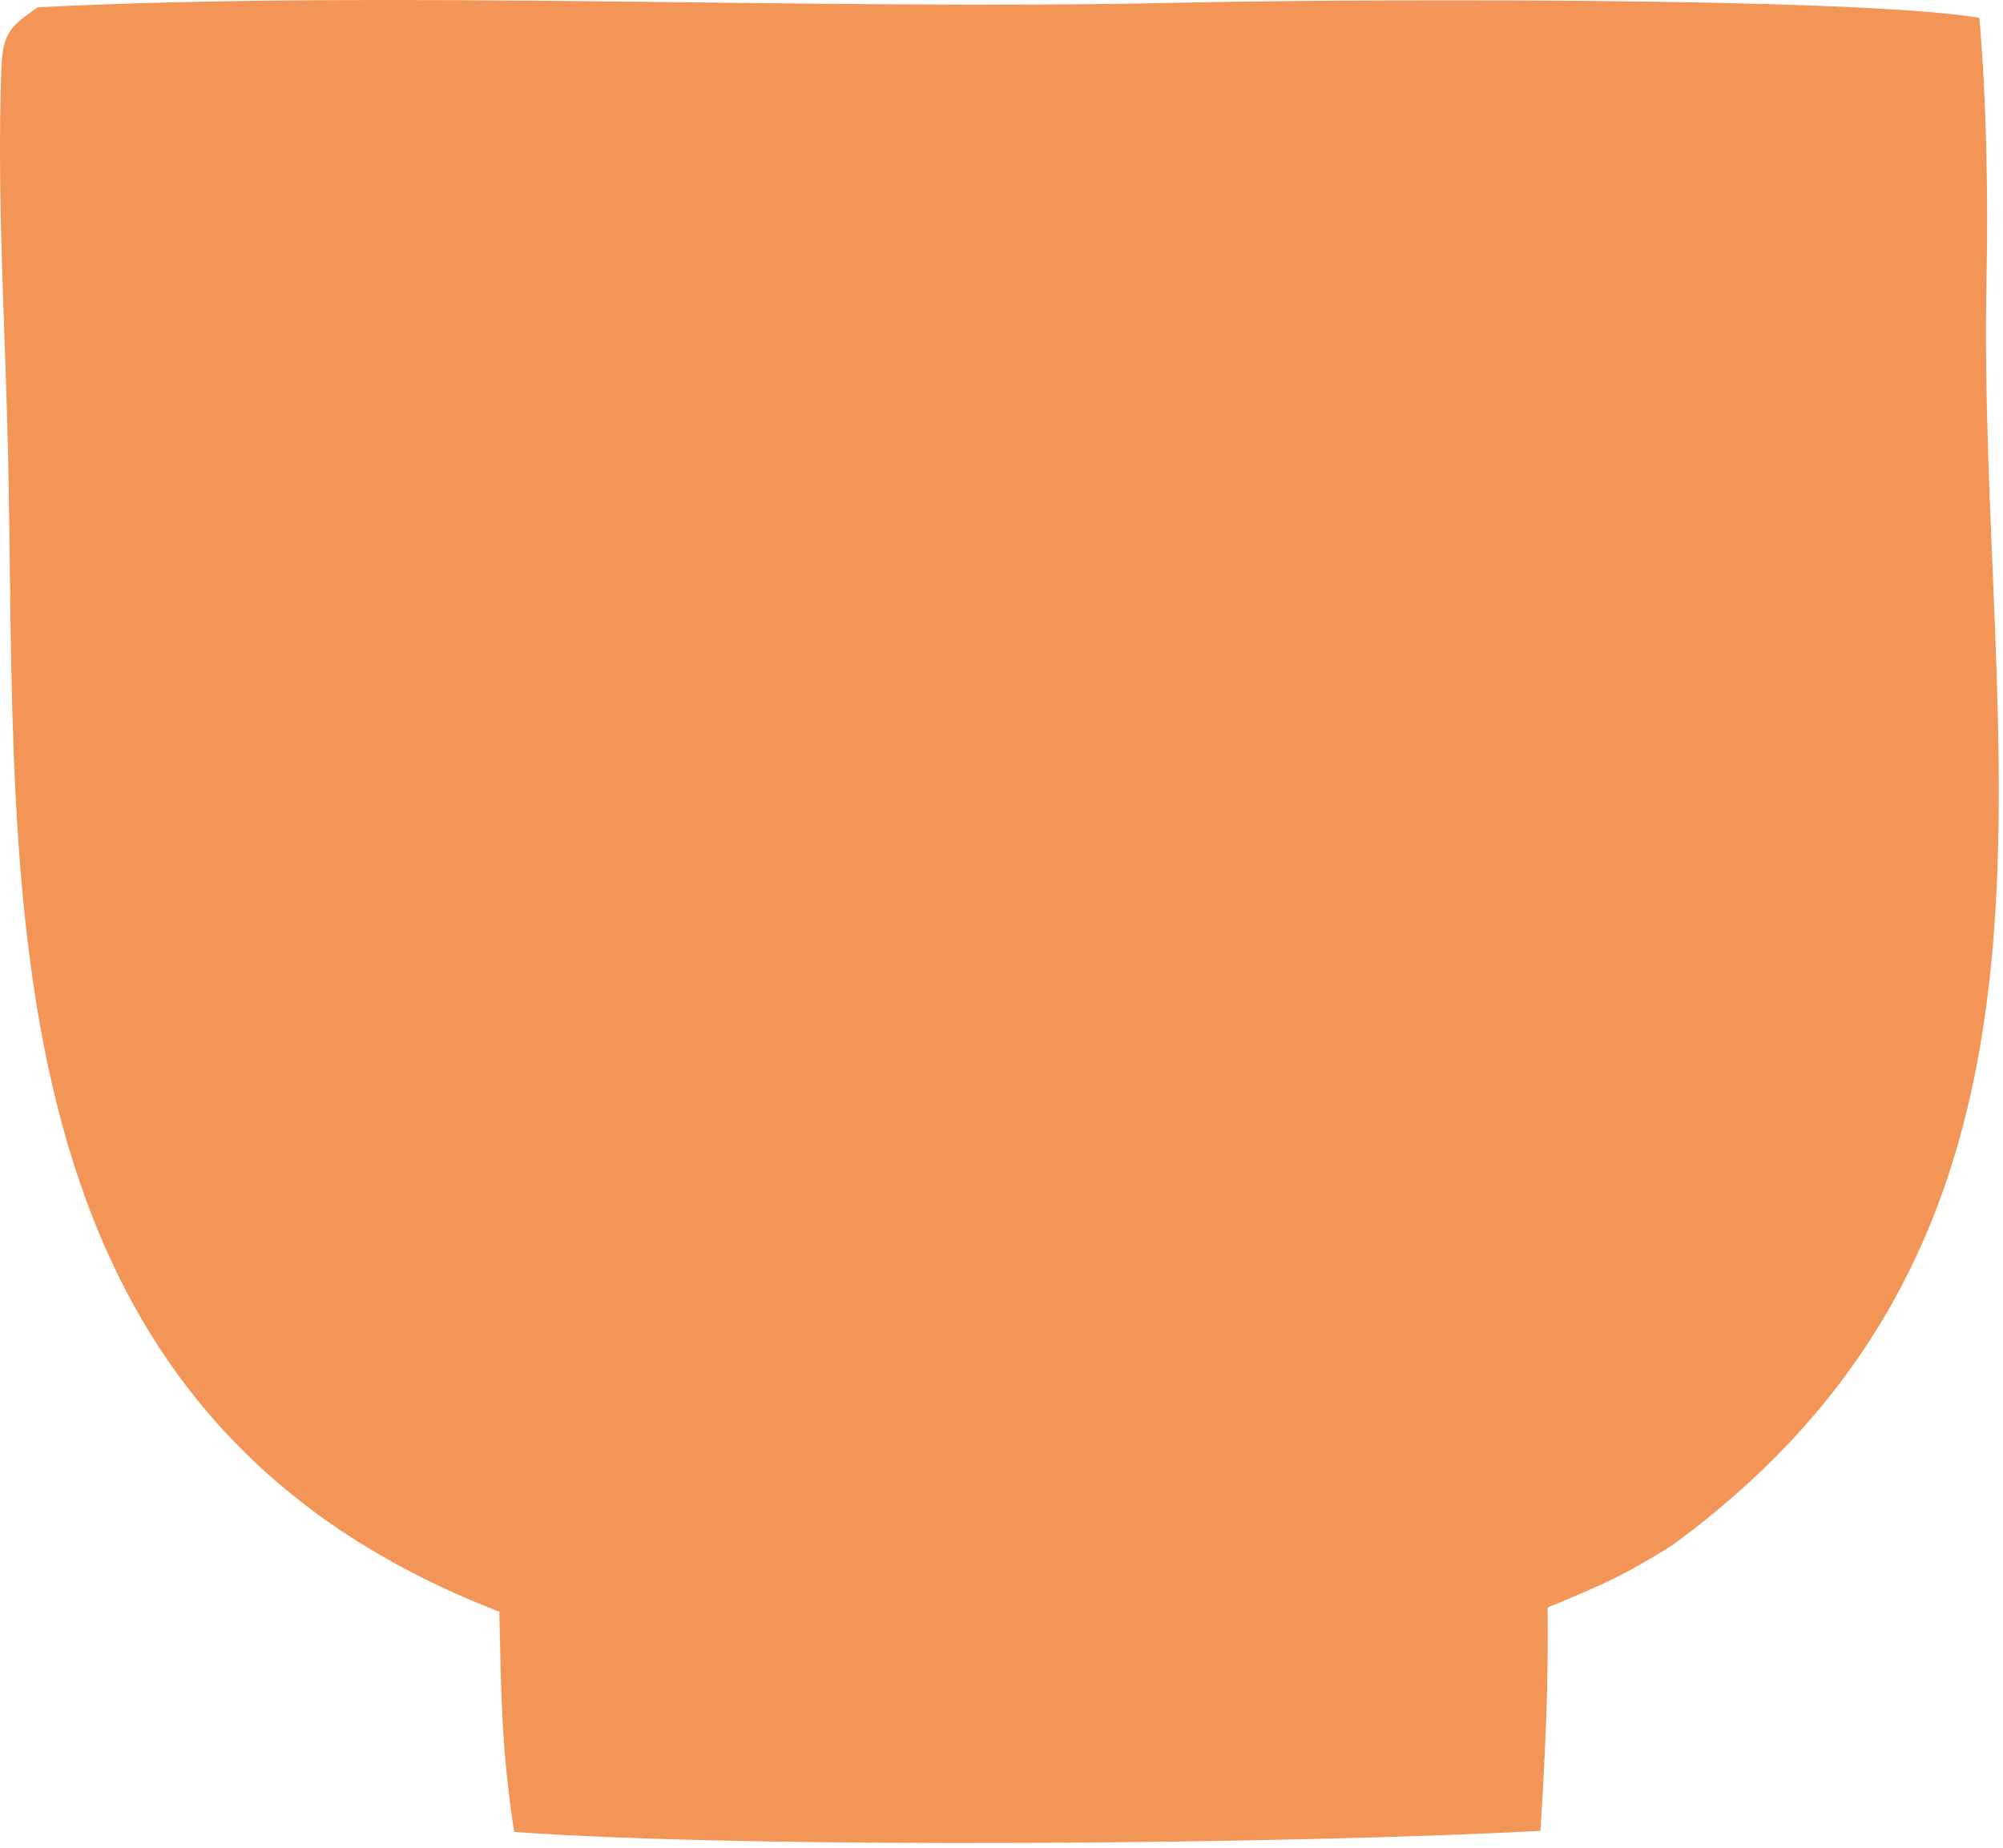
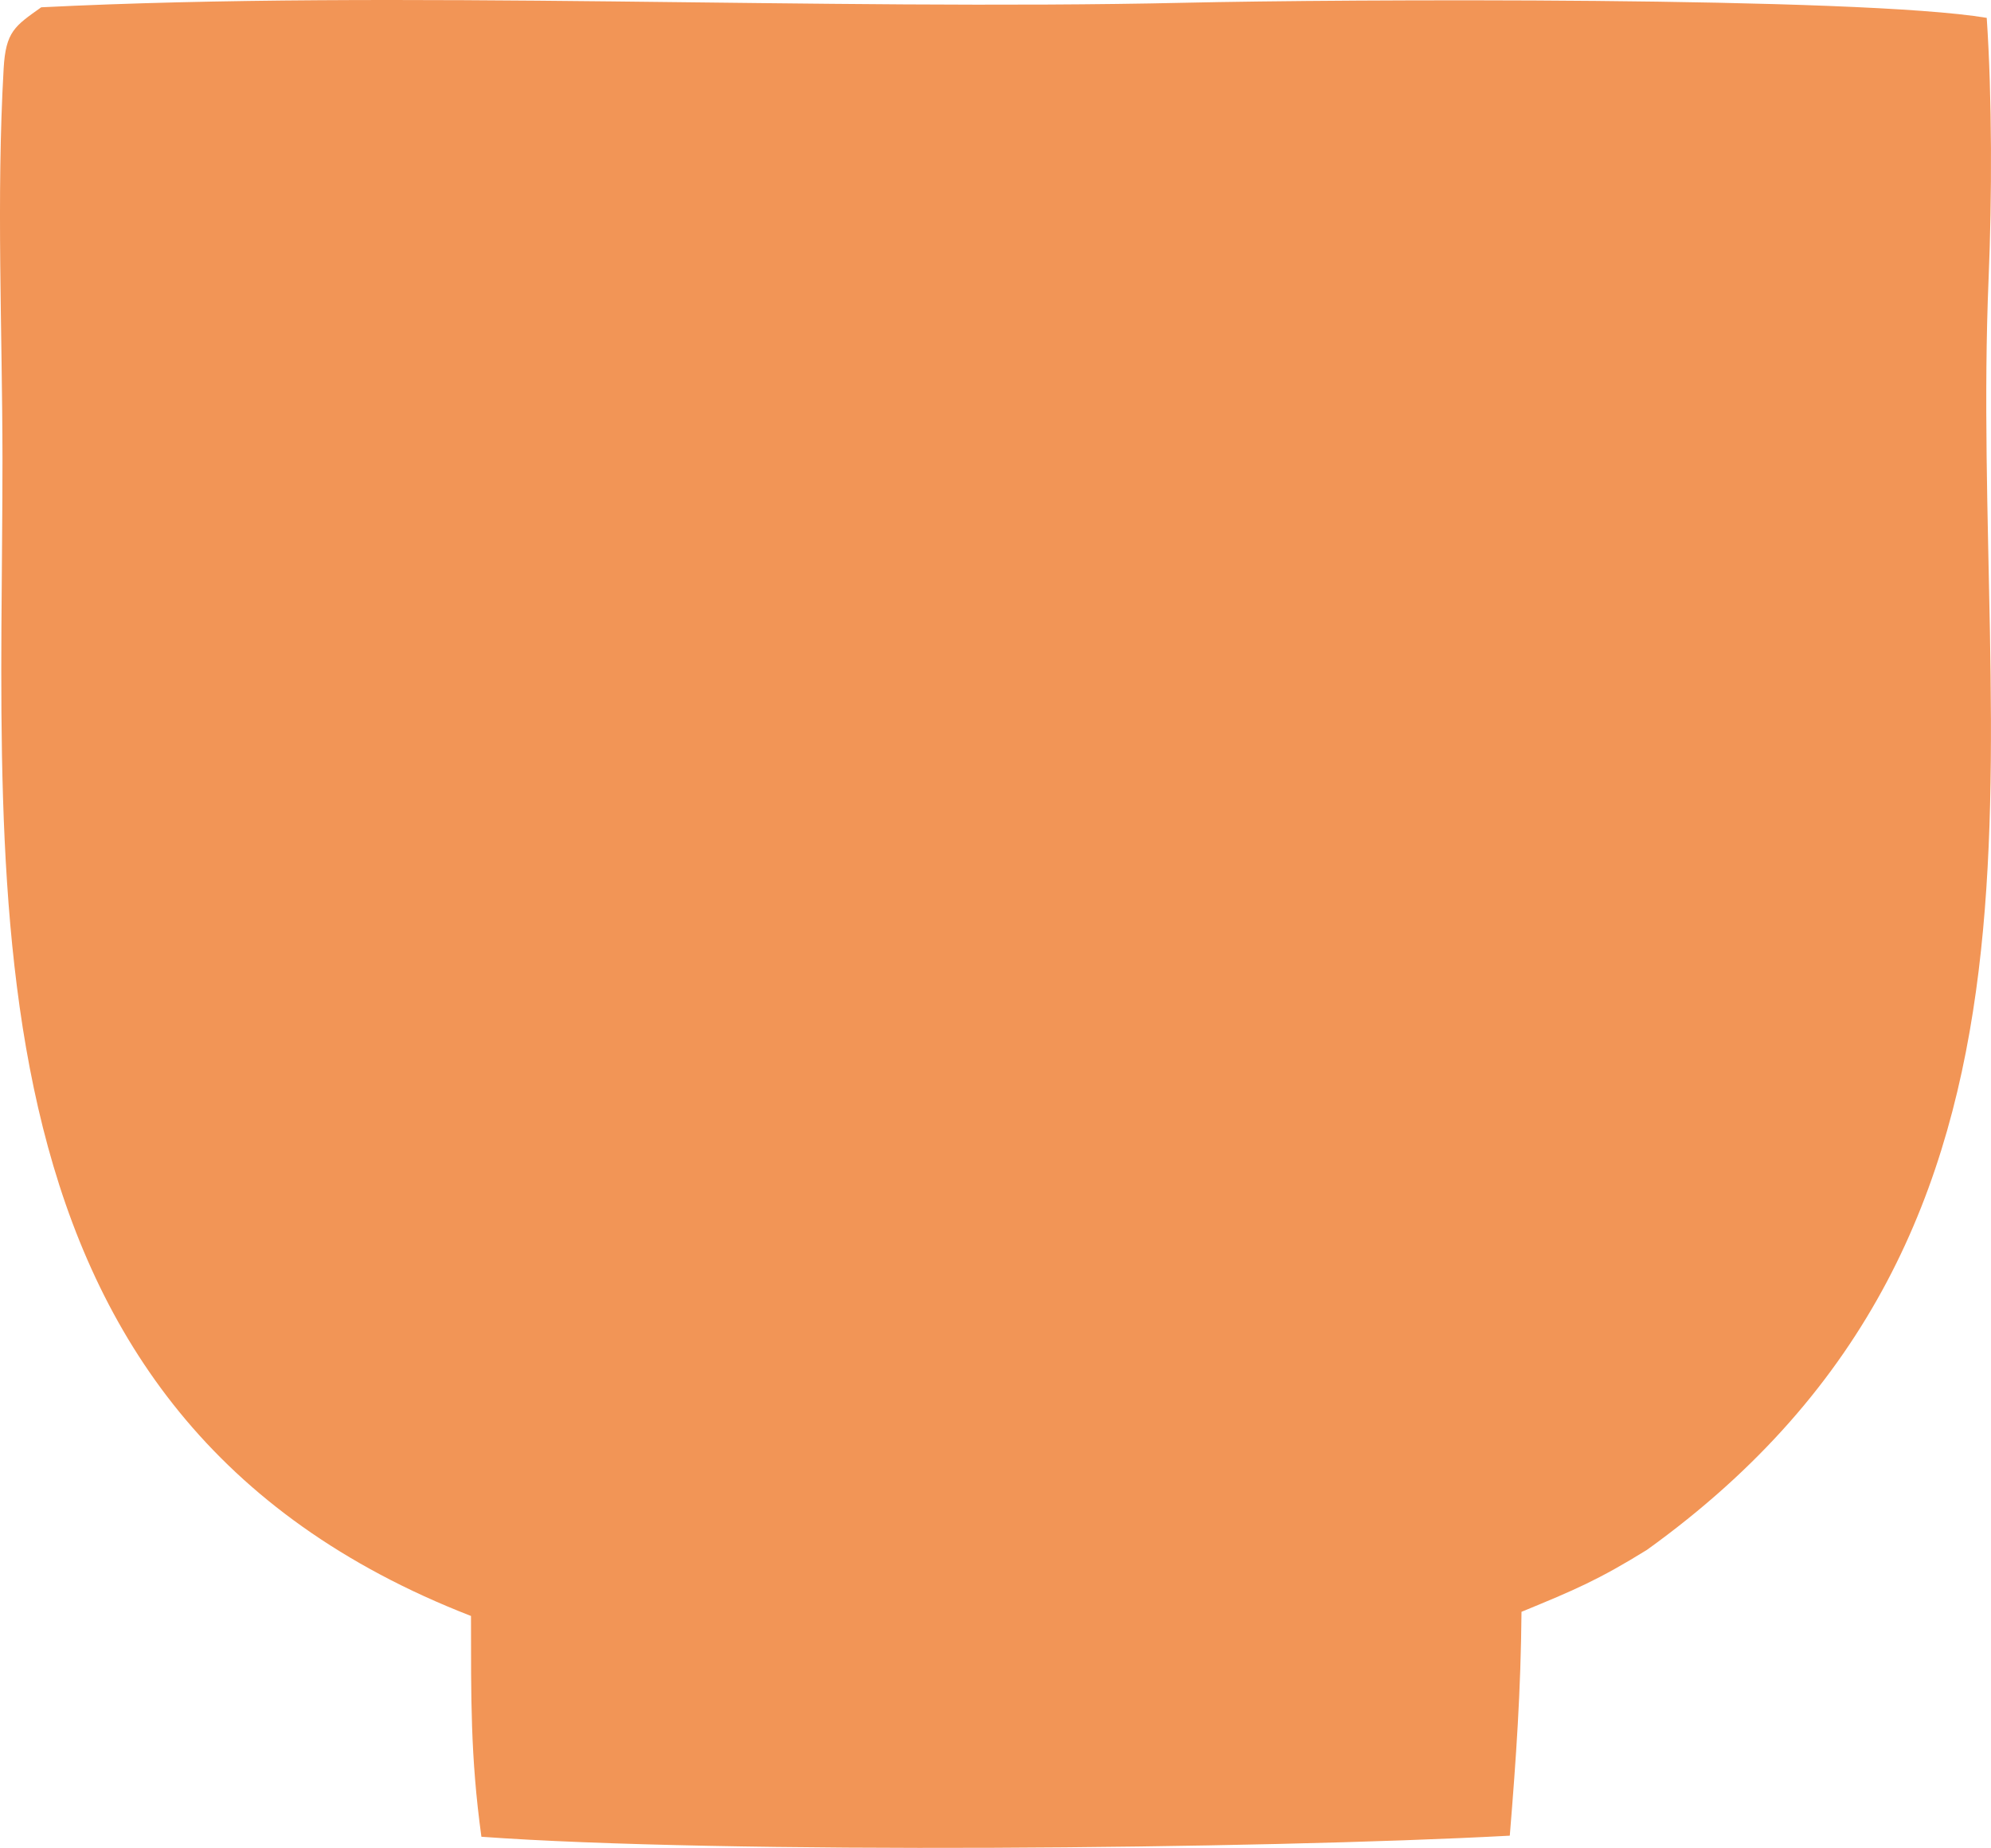
- <svg xmlns="http://www.w3.org/2000/svg" width="181" height="167" viewBox="0 0 181 167" fill="none">
-   <path d="M3.401 0.658C35.407 -0.946 74.022 0.983 106.574 0.247C120.57 -0.07 167.219 -0.324 178.864 1.61C179.498 8.831 179.671 17.837 179.513 25.087C178.593 67.882 190.925 110.606 151.054 139.705C146.727 142.415 144.633 143.313 139.848 145.294C139.931 152.461 139.639 158.356 139.204 165.474C116.789 166.686 68.074 167.138 46.468 165.572C45.316 158.287 45.281 152.98 45.121 145.669C-1.882 127.549 1.561 81.105 0.738 41.4C0.488 29.677 -0.302 17.879 0.124 6.174C0.246 2.849 1.049 2.351 3.401 0.658Z" fill="#F29556" />
+ <svg xmlns="http://www.w3.org/2000/svg" preserveAspectRatio="none" overflow="visible" style="display: block;" width="179.547" height="166.61" viewBox="0 0 179.547 166.61" fill="none">
+   <path id="best_cup2" d="M3.718 0.658C35.757 -0.946 74.333 0.983 106.9 0.247C120.903 -0.07 167.557 -0.325 179.162 1.61C179.648 8.833 179.638 17.841 179.331 25.092C177.536 67.897 188.994 110.629 148.528 139.734C144.145 142.445 142.033 143.343 137.208 145.324C137.144 152.492 136.732 158.389 136.152 165.508C113.711 166.721 64.988 167.173 43.413 165.606C42.41 158.32 42.484 153.012 42.474 145.699C-4.159 127.576 0.234 81.122 0.223 41.408C0.212 29.683 -0.337 17.883 0.329 6.175C0.519 2.849 1.332 2.351 3.718 0.658Z" fill="#F29556" />
</svg>
